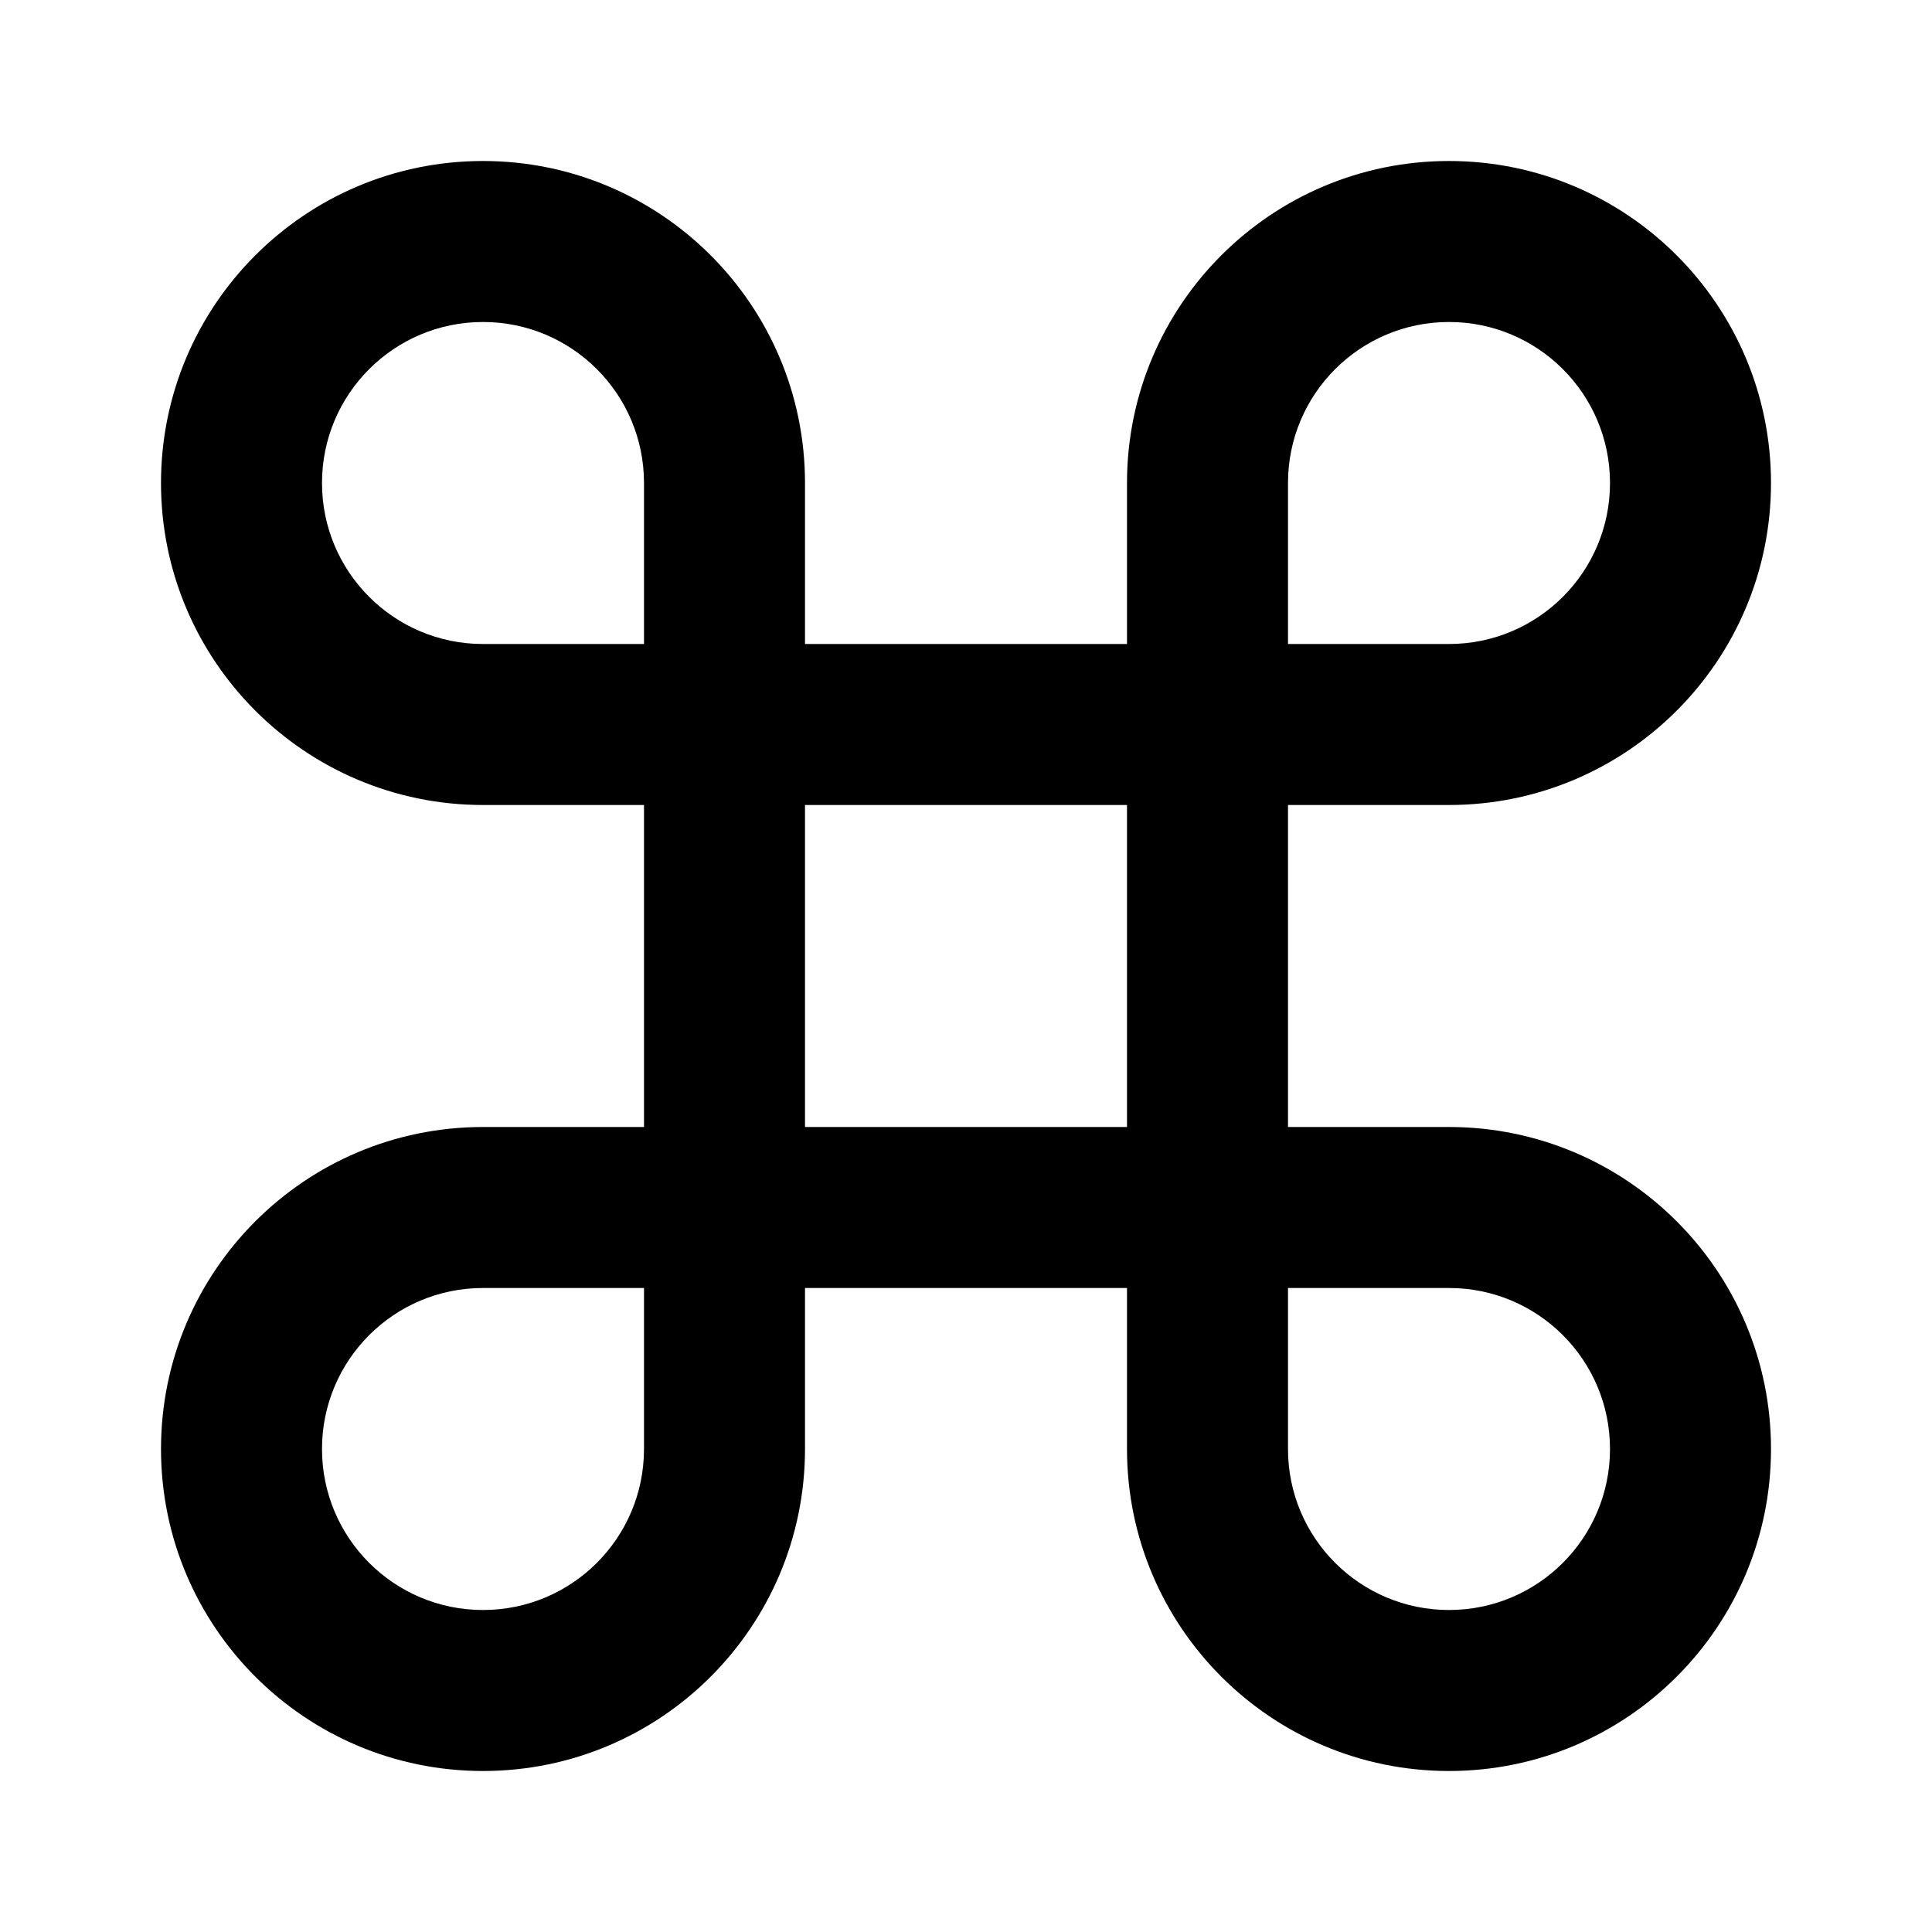
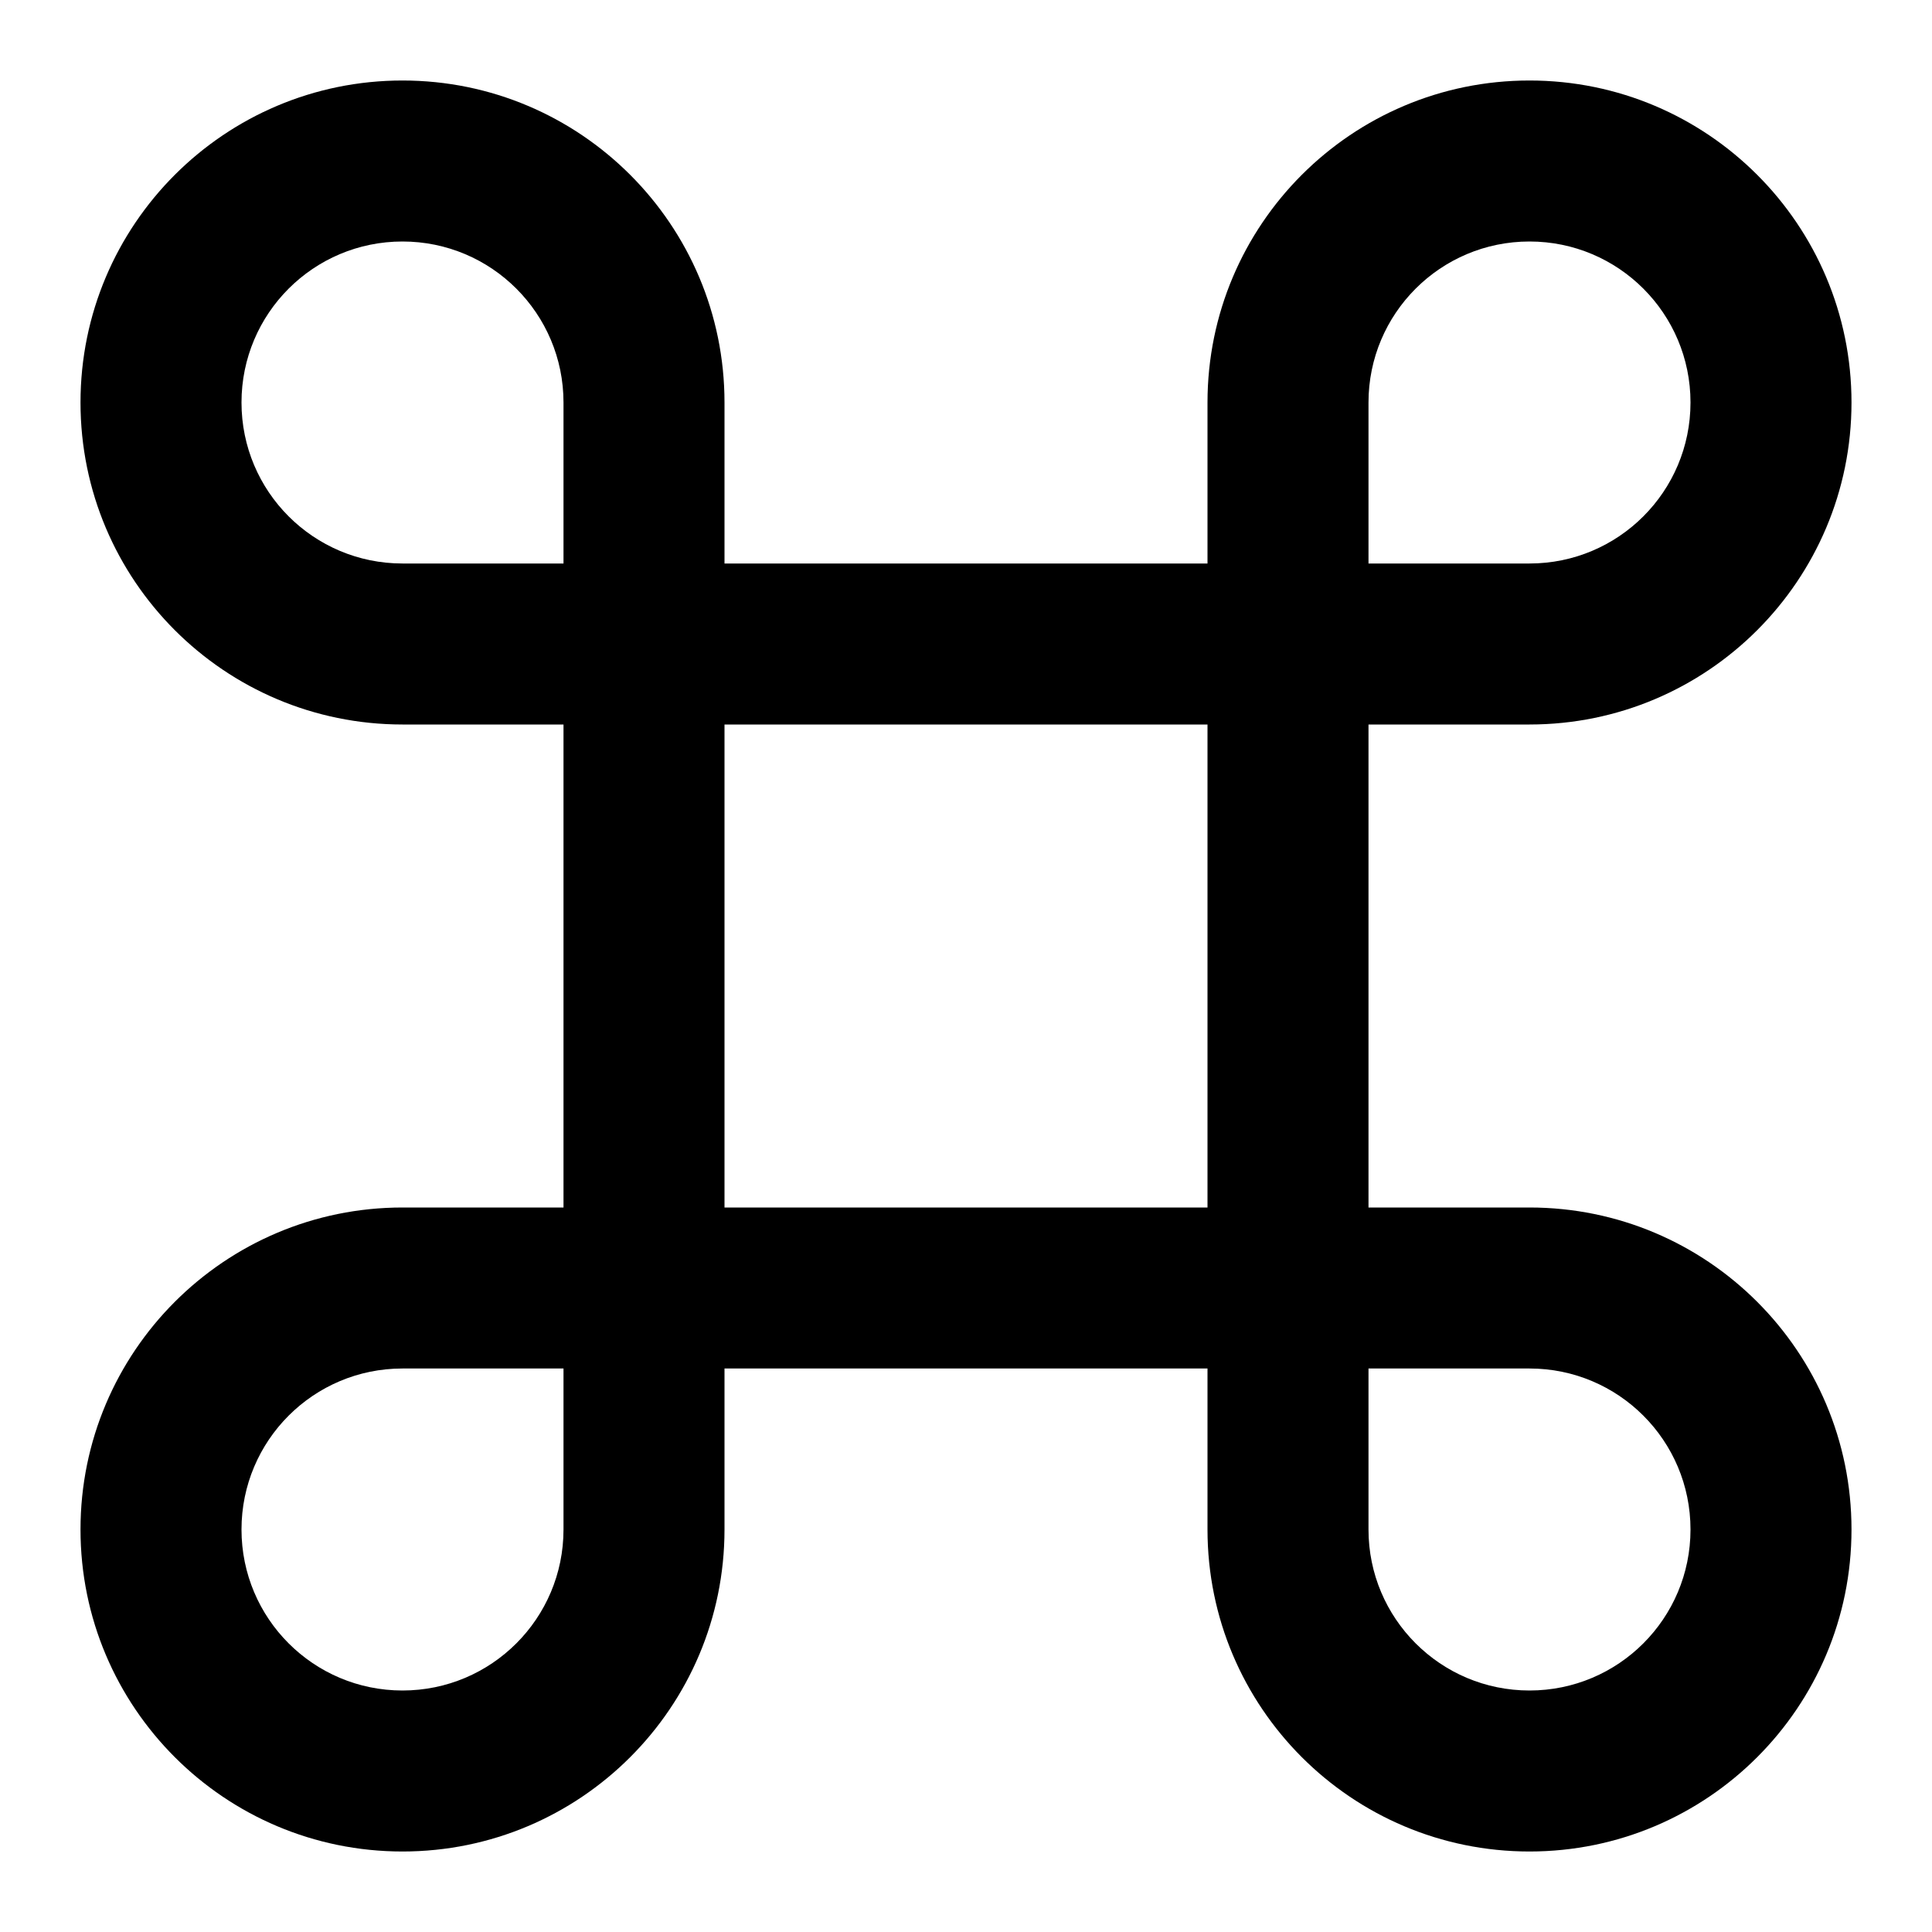
<svg xmlns="http://www.w3.org/2000/svg" viewBox="0 0 24 24" width="24" height="24">
-   <path fill="currentColor" d="M6 2C8.209 2 10 3.791 10 6V8H14V6C14 3.791 15.791 2 18 2C20.209 2 22 3.791 22 6C22 8.209 20.209 10 18 10H16V14H18C20.209 14 22 15.791 22 18C22 20.209 20.209 22 18 22C15.791 22 14 20.209 14 18V16H10V18C10 20.209 8.209 22 6 22C3.791 22 2 20.209 2 18C2 15.791 3.791 14 6 14H8V10H6C3.791 10 2 8.209 2 6C2 3.791 3.791 2 6 2ZM10 10V14H14V10H10ZM6 16C4.895 16 4 16.895 4 18C4 19.105 4.895 20 6 20C7.105 20 8 19.105 8 18V16H6ZM6 4C4.895 4 4 4.895 4 6C4 7.105 4.895 8 6 8H8V6C8 4.895 7.105 4 6 4ZM18 4C16.895 4 16 4.895 16 6V8H18C19.105 8 20 7.105 20 6C20 4.895 19.105 4 18 4ZM16 16V18C16 19.105 16.895 20 18 20C19.105 20 20 19.105 20 18C20 16.895 19.105 16 18 16H16Z" />
+   <path fill="currentColor" d="M5 1C7.209 1 9 2.791 9 5V7H15V5C15 2.791 16.791 1 19 1C21.209 1 23 2.791 23 5C23 7.209 21.209 9 19 9H17V15H19C21.209 15 23 16.791 23 19C23 21.209 21.209 23 19 23C16.791 23 15 21.209 15 19V17H9V19C9 21.209 7.209 23 5 23C2.791 23 1 21.209 1 19C1 16.791 2.791 15 5 15H7V9H5C2.791 9 1 7.209 1 5C1 2.791 2.791 1 5 1ZM9 9V15H15V9H9ZM5 17C3.895 17 3 17.895 3 19C3 20.105 3.895 21 5 21C6.105 21 7 20.105 7 19V17H5ZM5 3C3.895 3 3 3.895 3 5C3 6.105 3.895 7 5 7H7V5C7 3.895 6.105 3 5 3ZM19 3C17.895 3 17 3.895 17 5V7H19C20.105 7 21 6.105 21 5C21 3.895 20.105 3 19 3ZM17 17V19C17 20.105 17.895 21 19 21C20.105 21 21 20.105 21 19C21 17.895 20.105 17 19 17H17Z" />
</svg>
